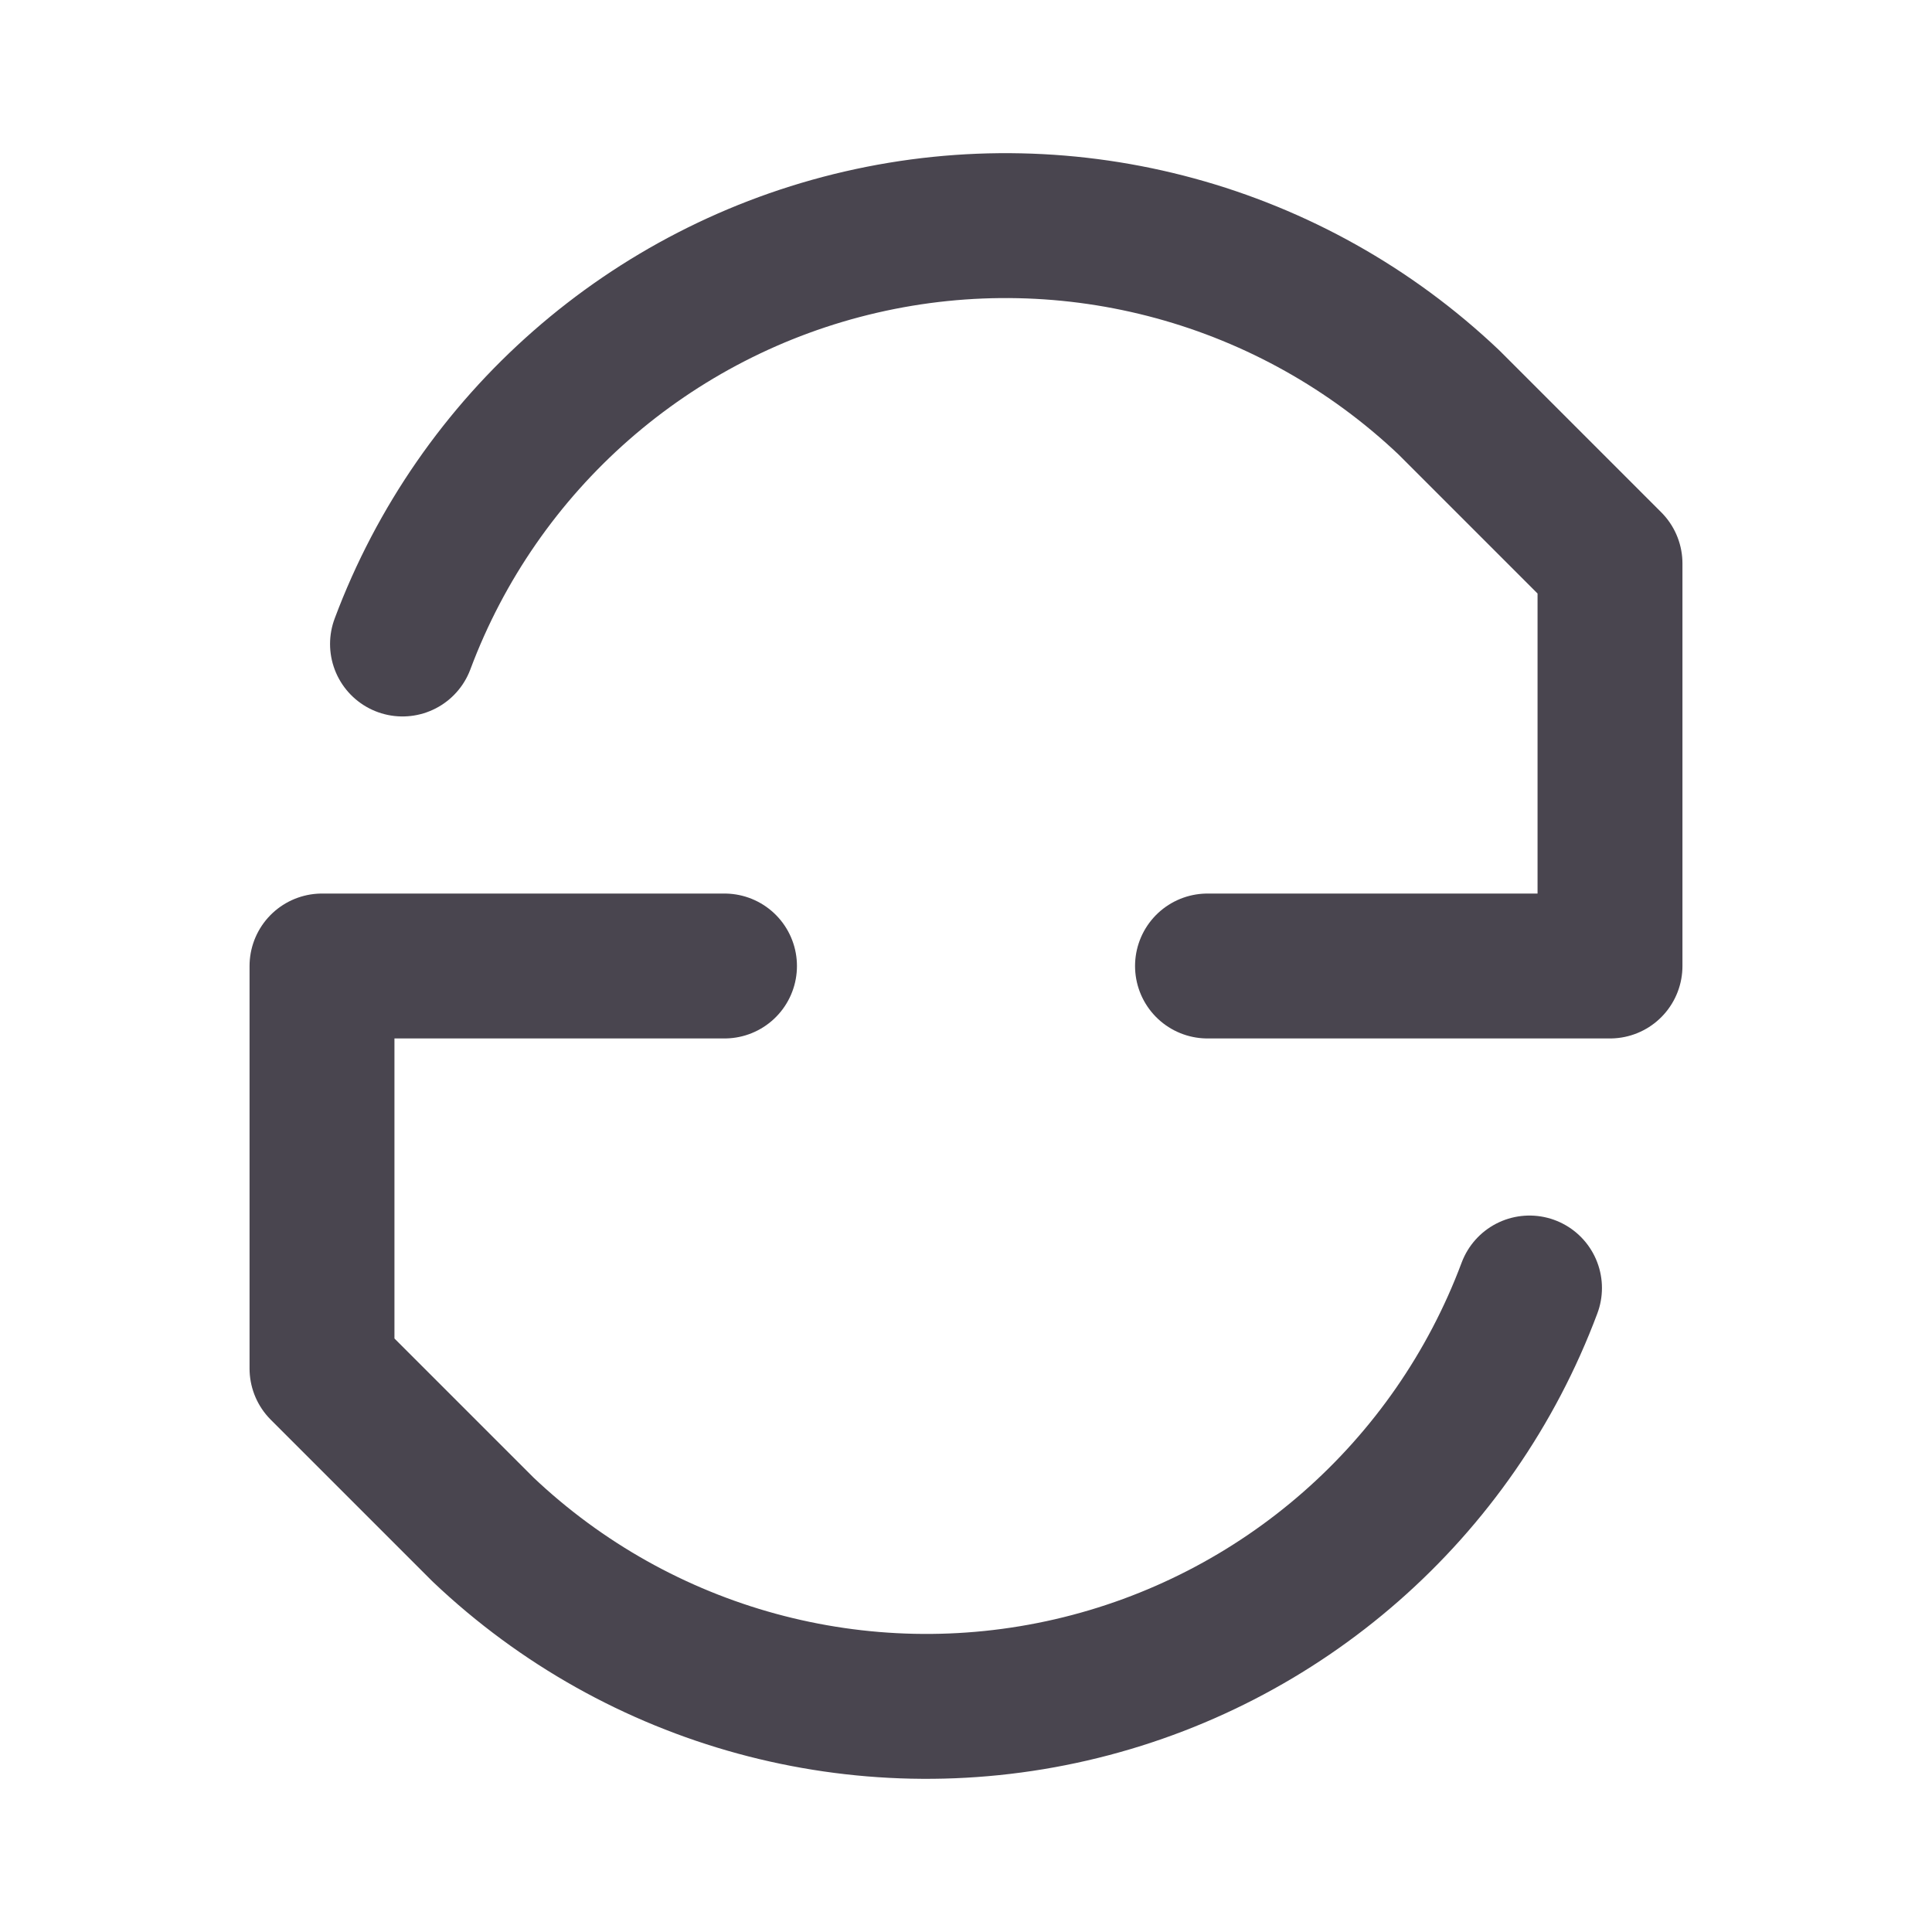
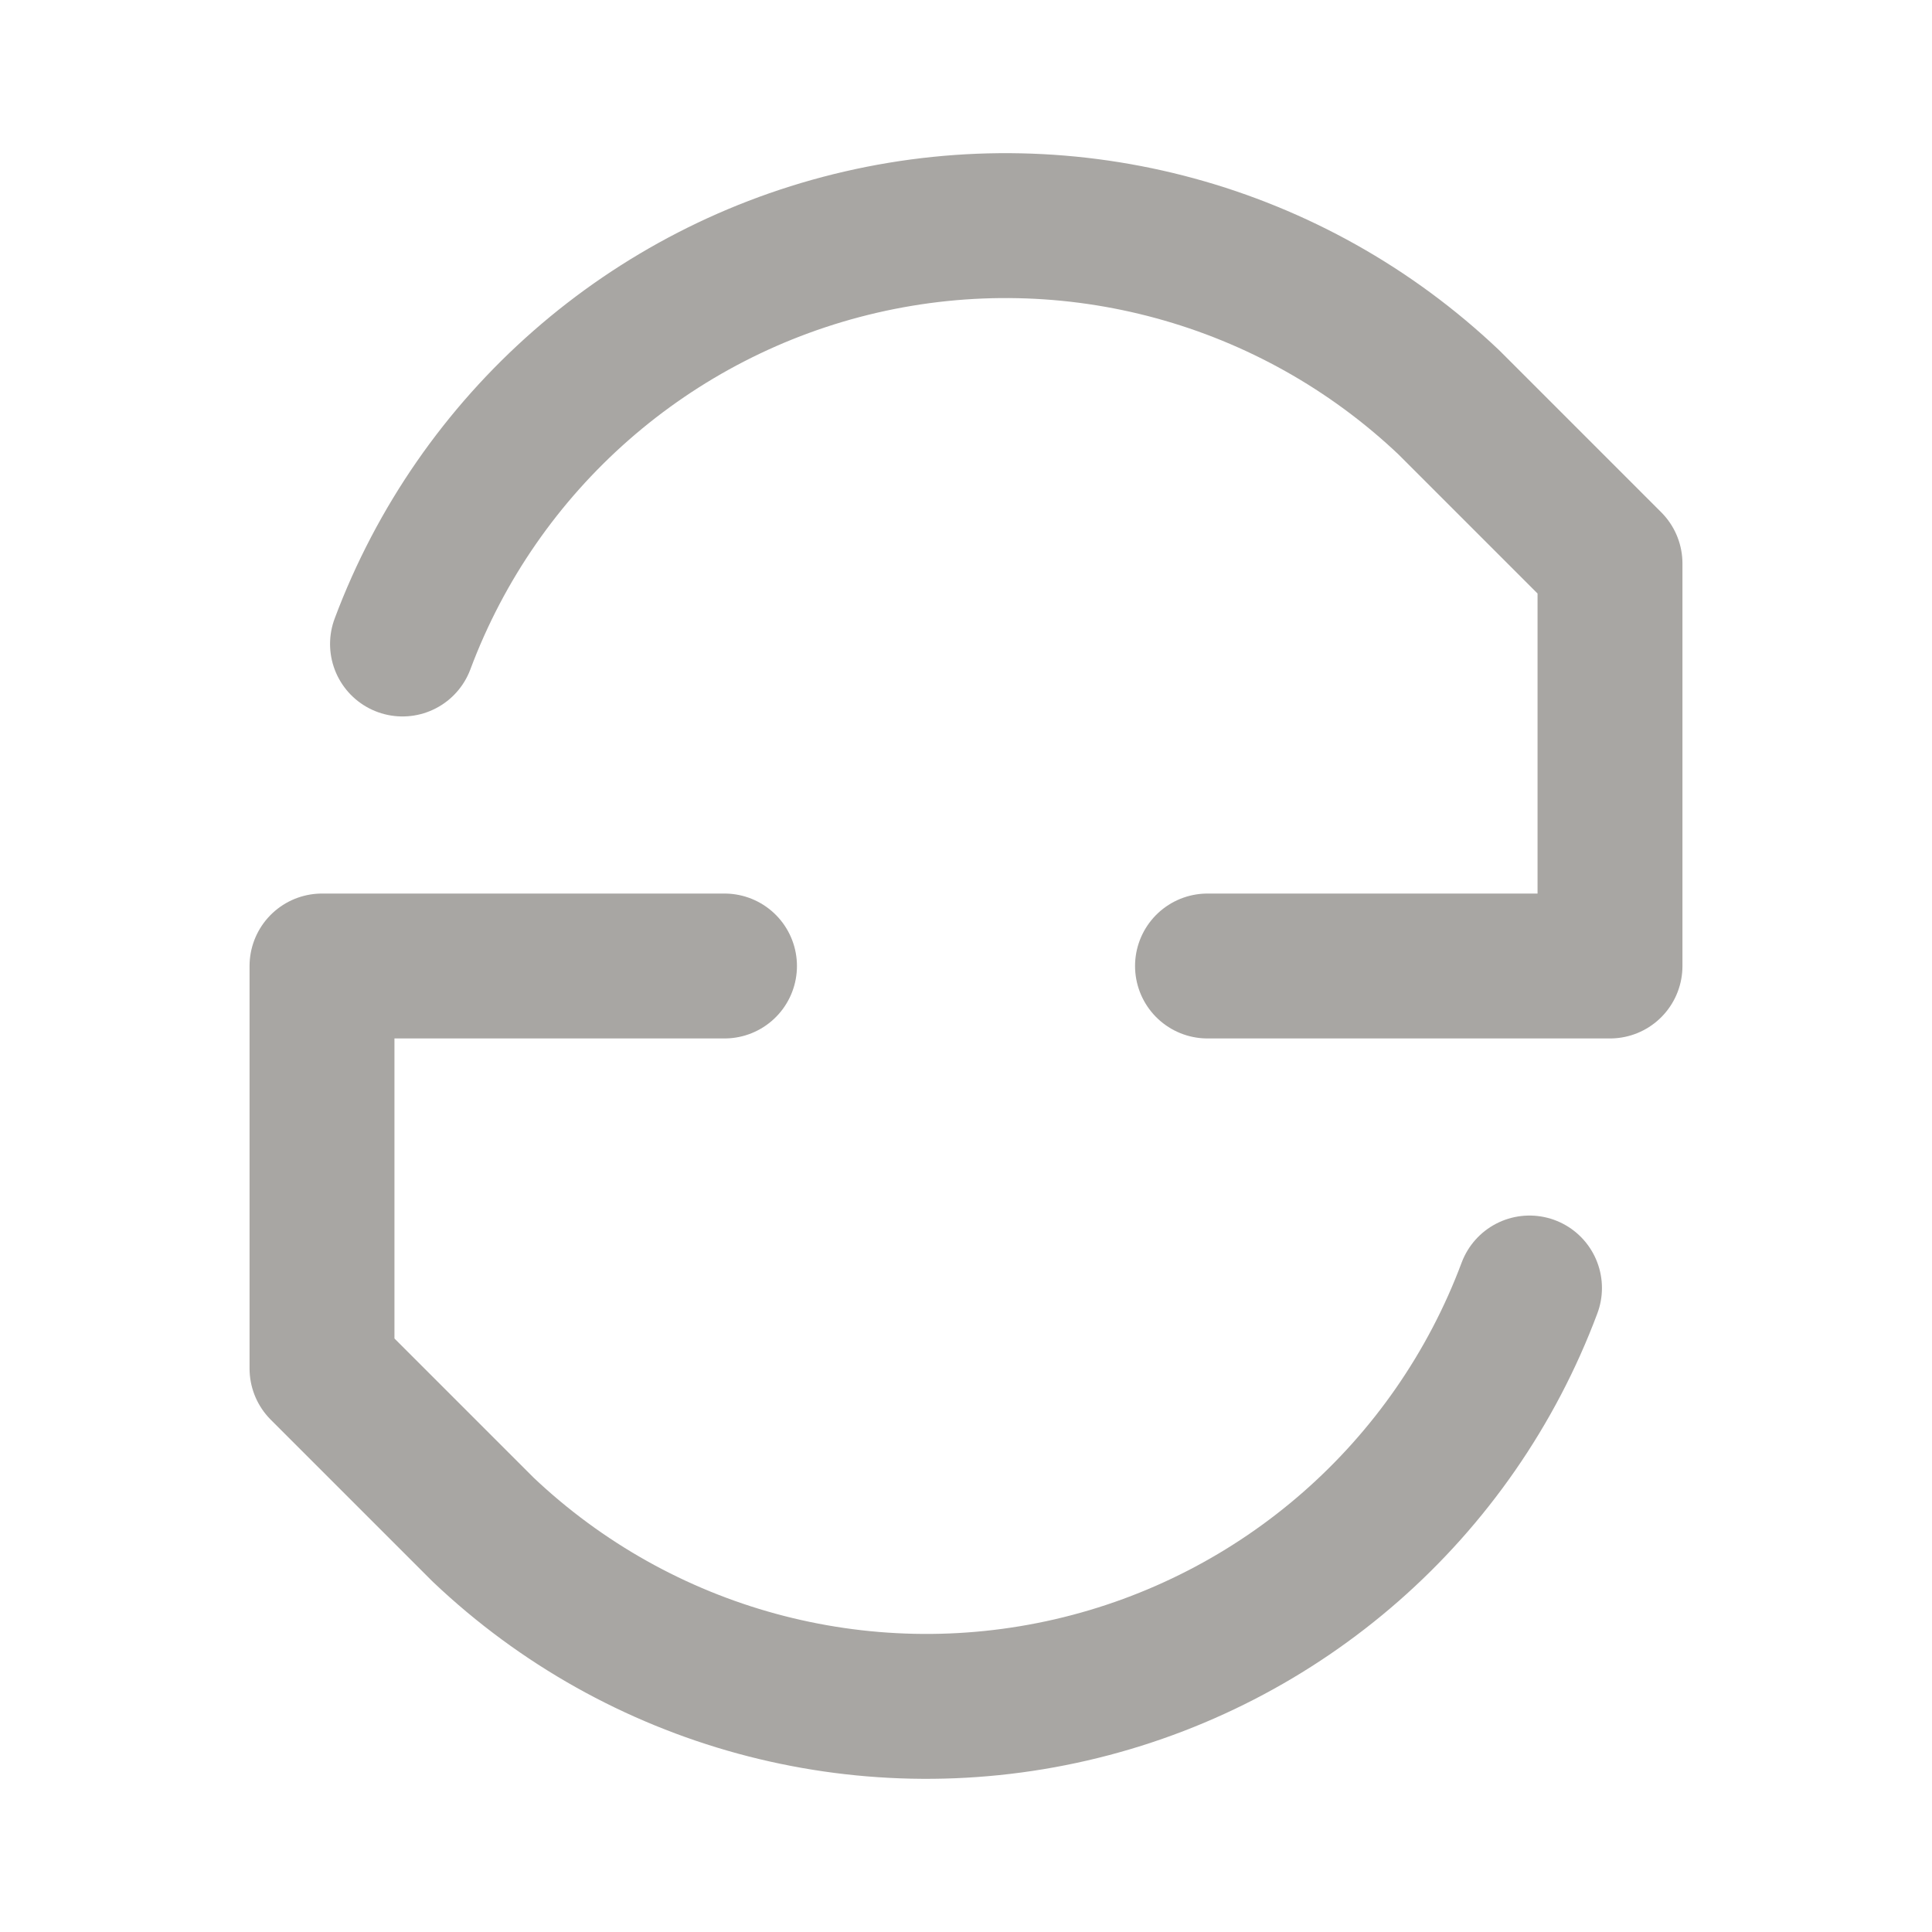
<svg xmlns="http://www.w3.org/2000/svg" width="24" height="24" viewBox="0 0 24 24">
-   <path d="M20 7v5h-5M4 17v-5h5M5 8a8 8 0 0 1 13-3l2 2M19 16a8 8 0 0 1-13 3l-2-2" stroke="#49454F" stroke-width="1.8" stroke-linecap="round" stroke-linejoin="round" fill="none" />
+   <path d="M20 7v5h-5M4 17v-5h5M5 8a8 8 0 0 1 13-3l2 2M19 16a8 8 0 0 1-13 3l-2-2" stroke="#A8A6A3" stroke-width="1.8" stroke-linecap="round" stroke-linejoin="round" fill="none" />
</svg>
